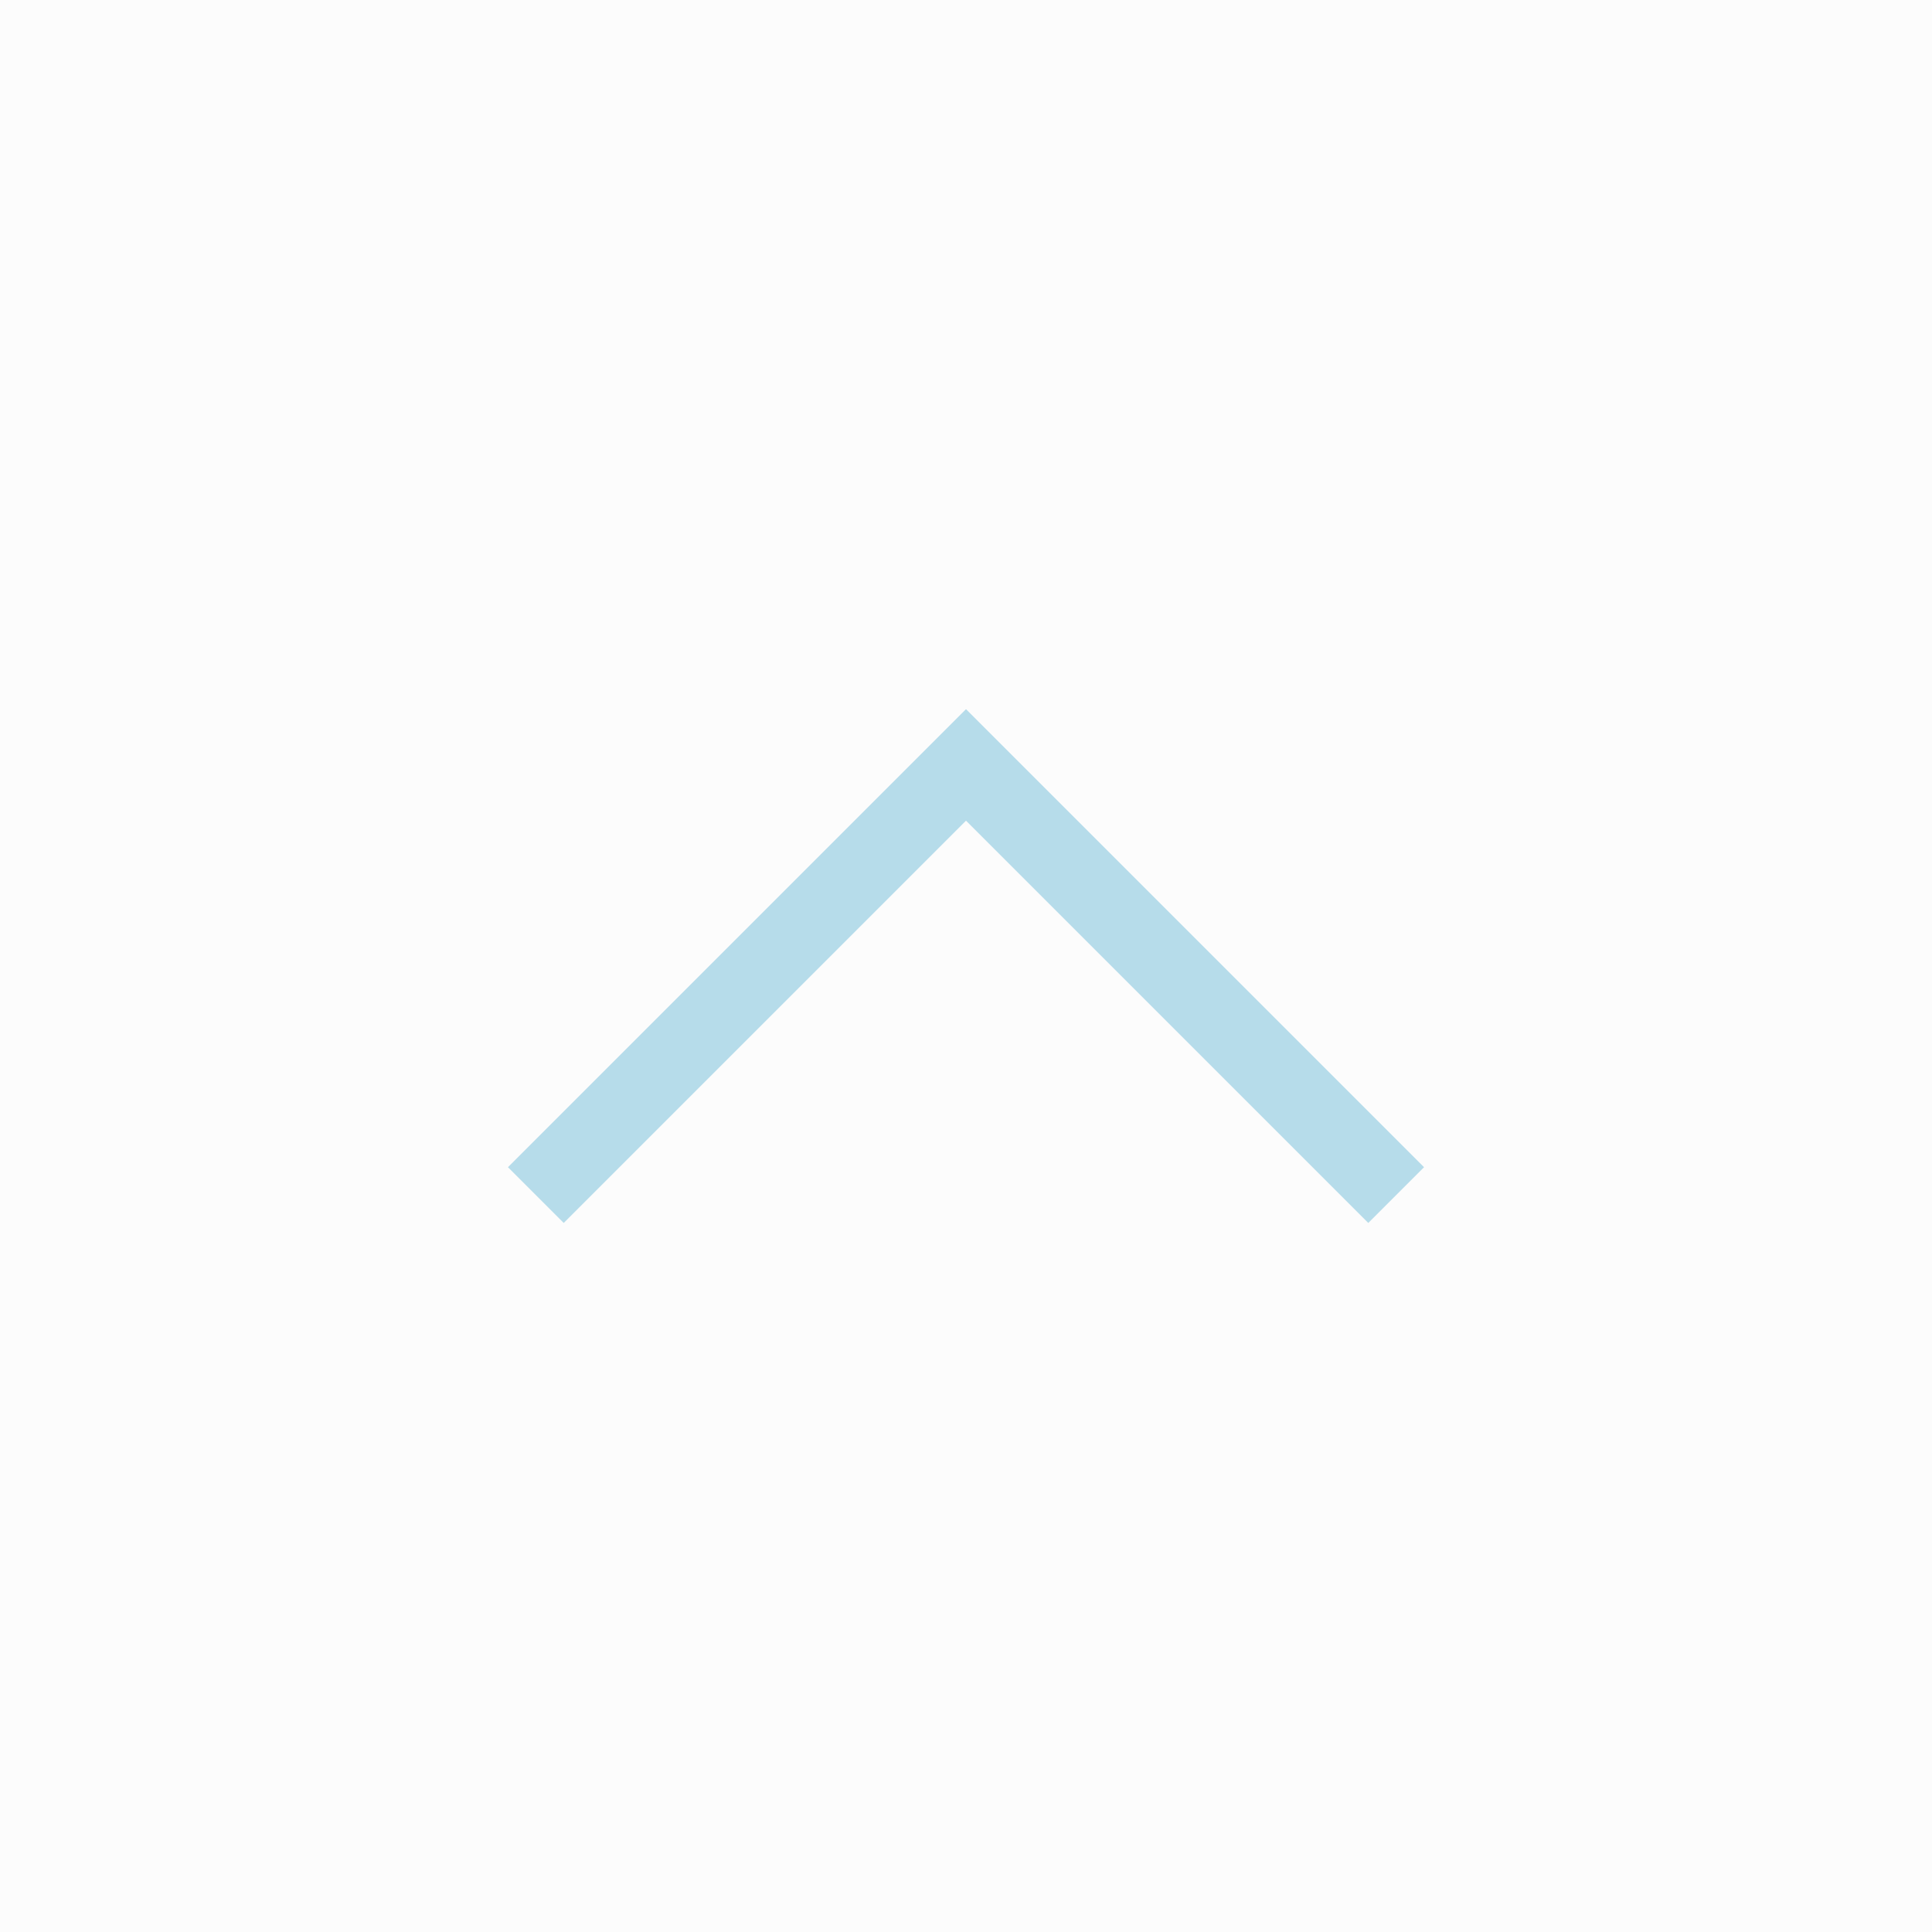
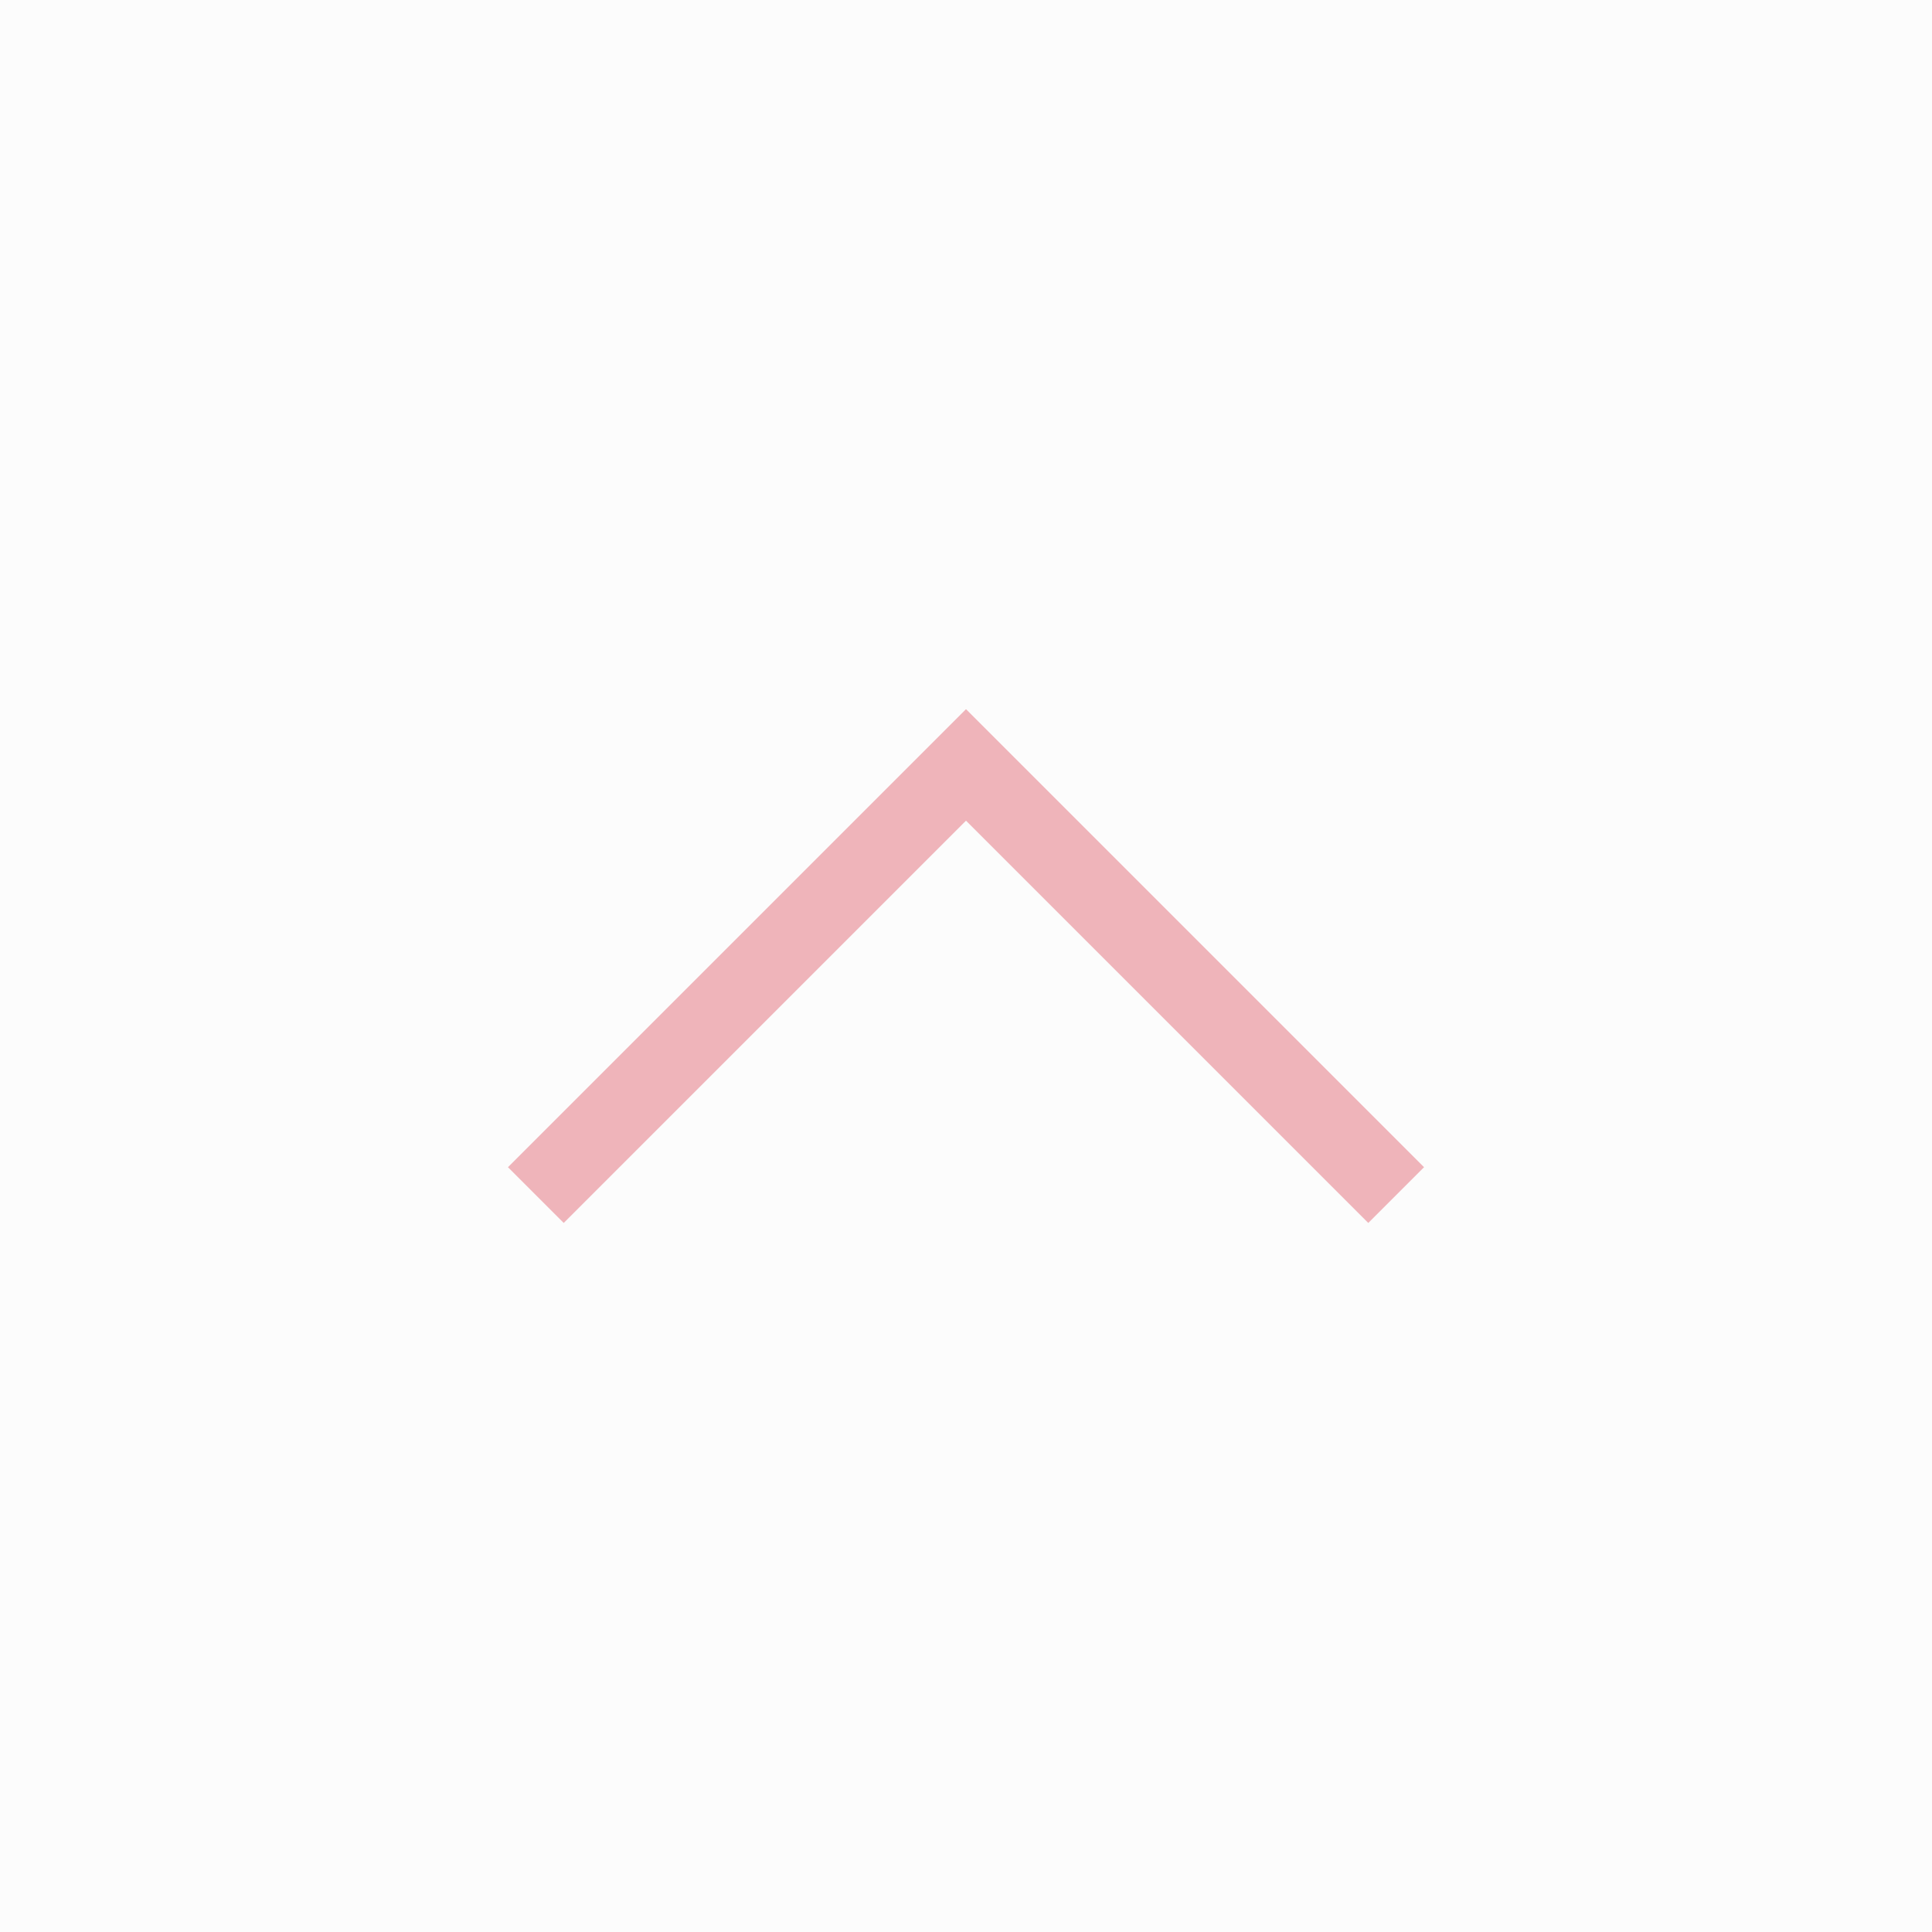
<svg xmlns="http://www.w3.org/2000/svg" viewBox="0 0 49 49">
  <defs>
-     <style>.cls-1{opacity:0.8;}.cls-2{fill:#fff;}.cls-3{fill:none;stroke:#269ac7;stroke-miterlimit:10;stroke-width:2px;opacity:0.4;}</style>
+     <style>.cls-1{opacity:0.8;}.cls-2{fill:#fff;}.cls-3{fill:none;stroke:#d81f32;stroke-miterlimit:10;stroke-width:2px;opacity:0.4;}</style>
  </defs>
  <g id="レイヤー_2" data-name="レイヤー 2">
    <g id="State">
      <g id="SP-gototop" class="cls-1">
        <rect class="cls-2" width="49" height="49" />
        <polyline class="cls-3" points="35.41 30.31 24.5 19.4 13.59 30.31" />
      </g>
    </g>
  </g>
</svg>
